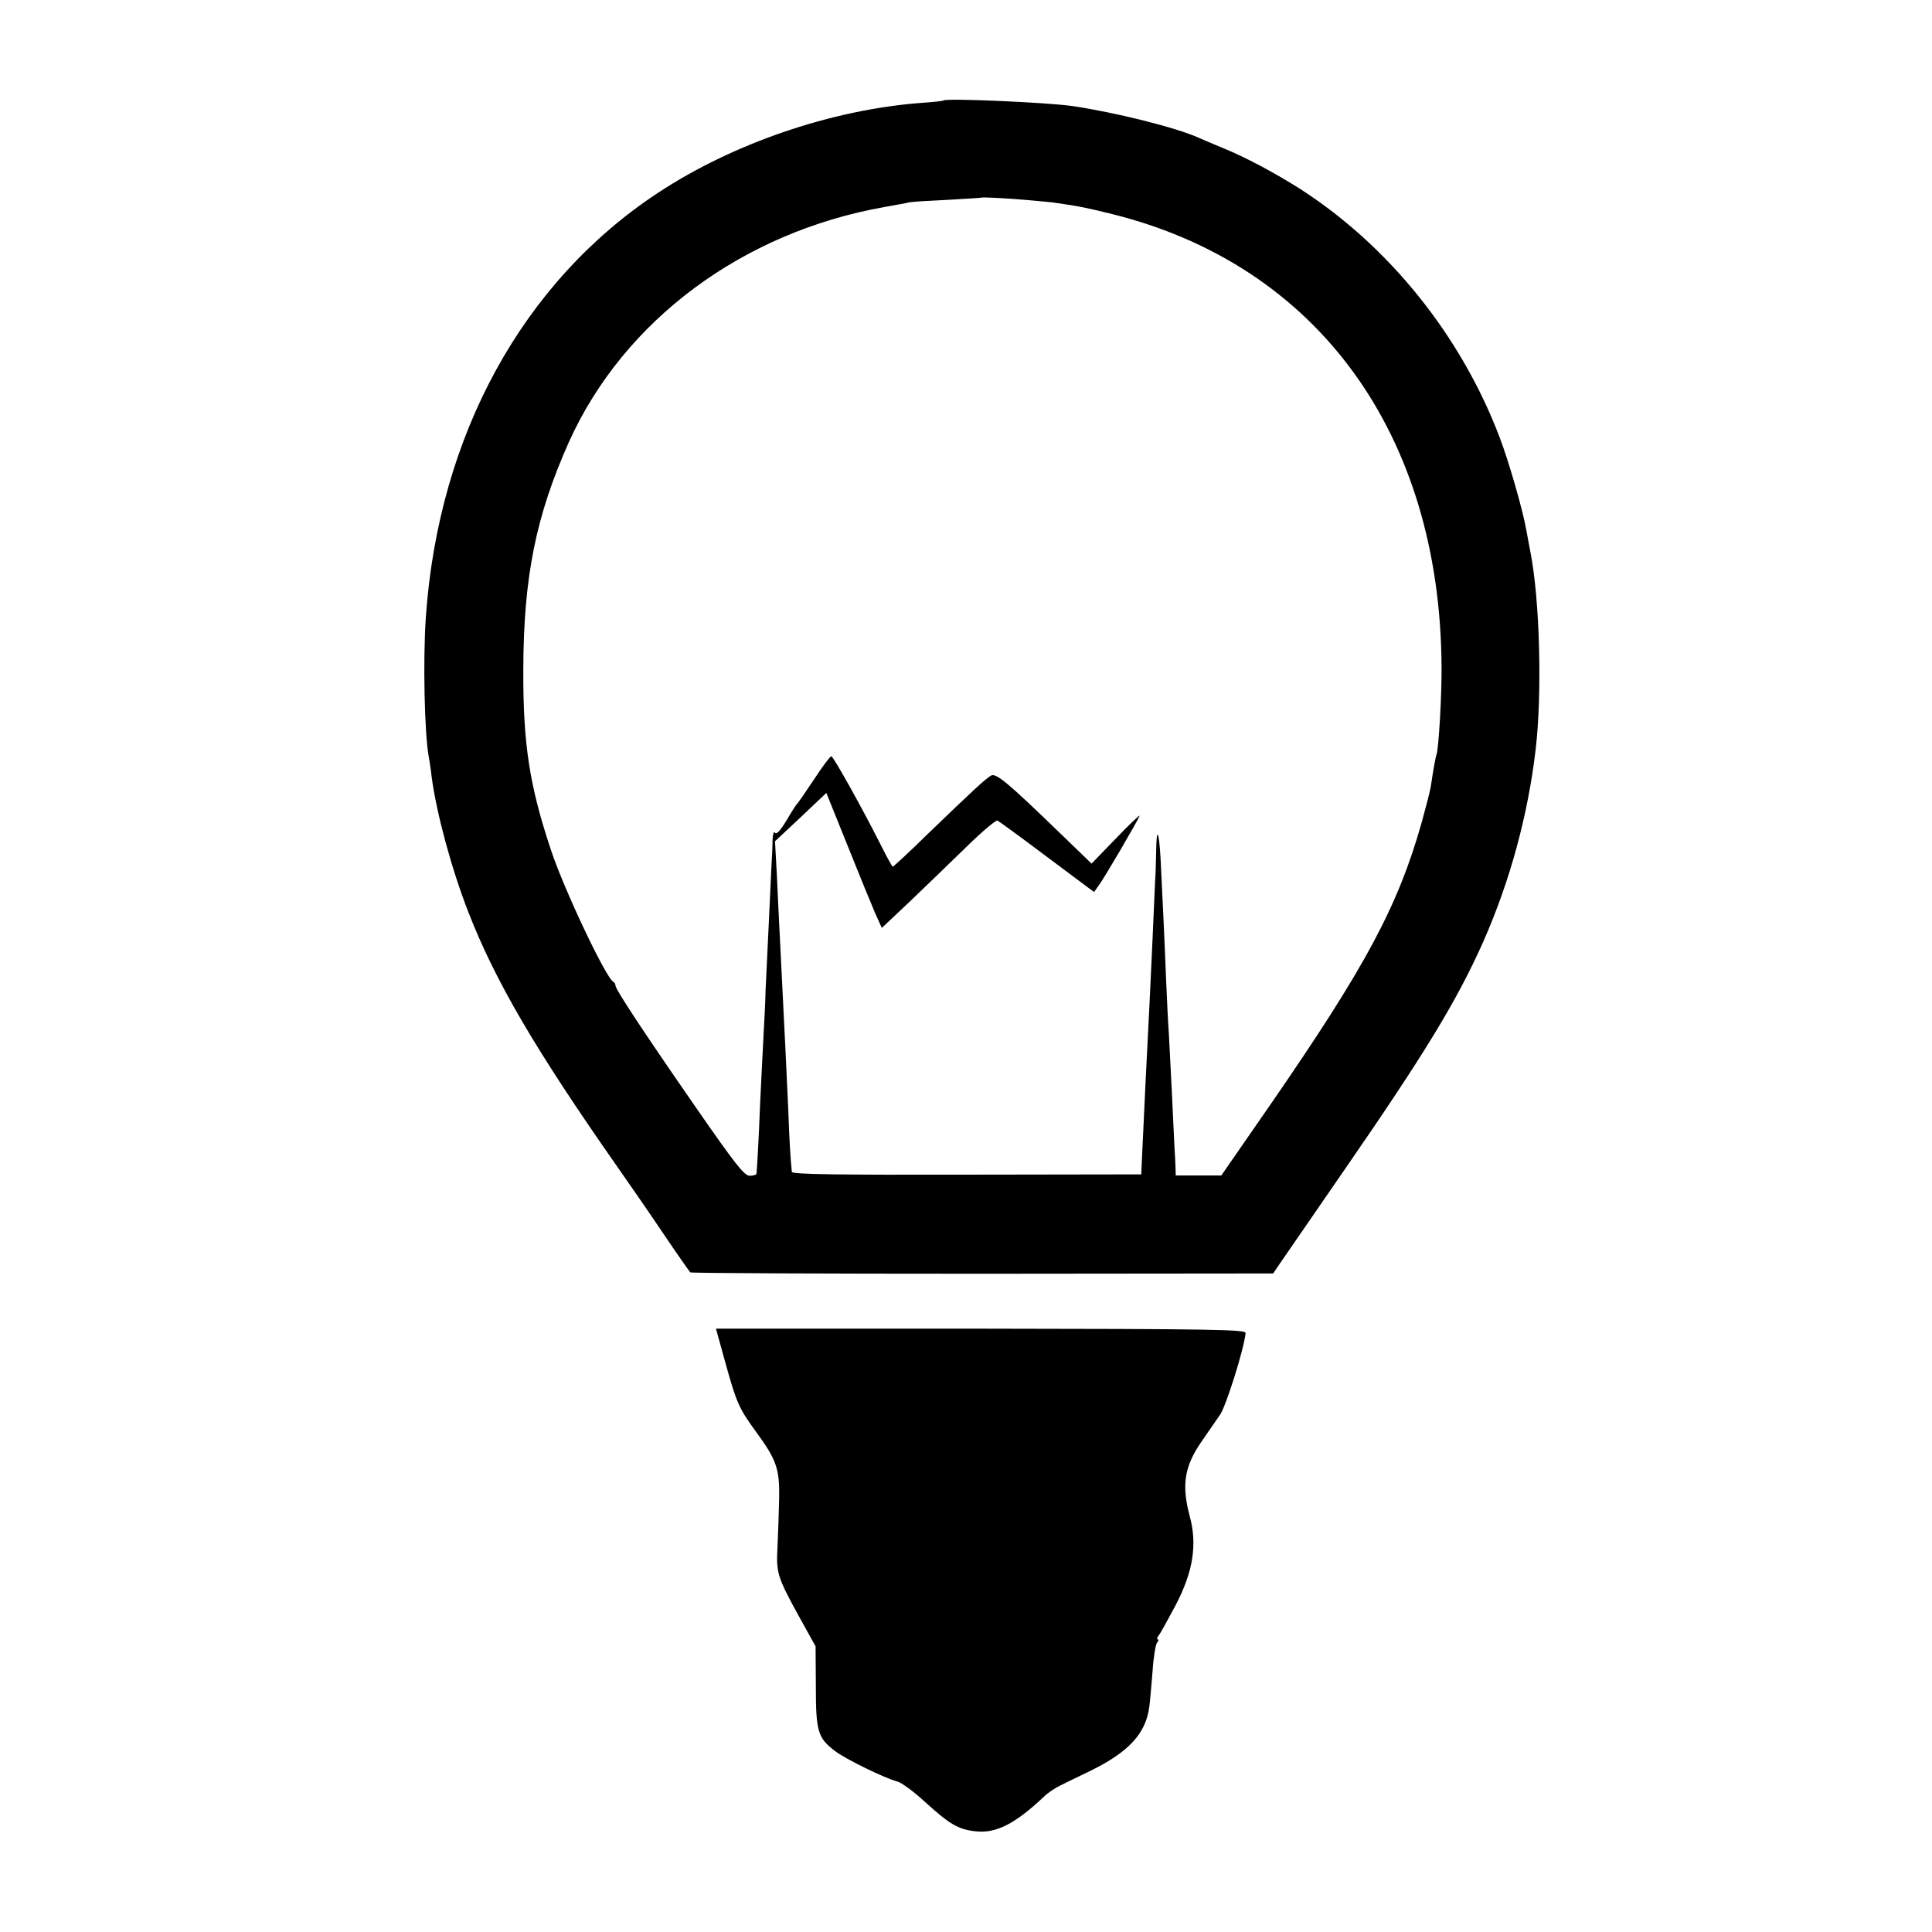
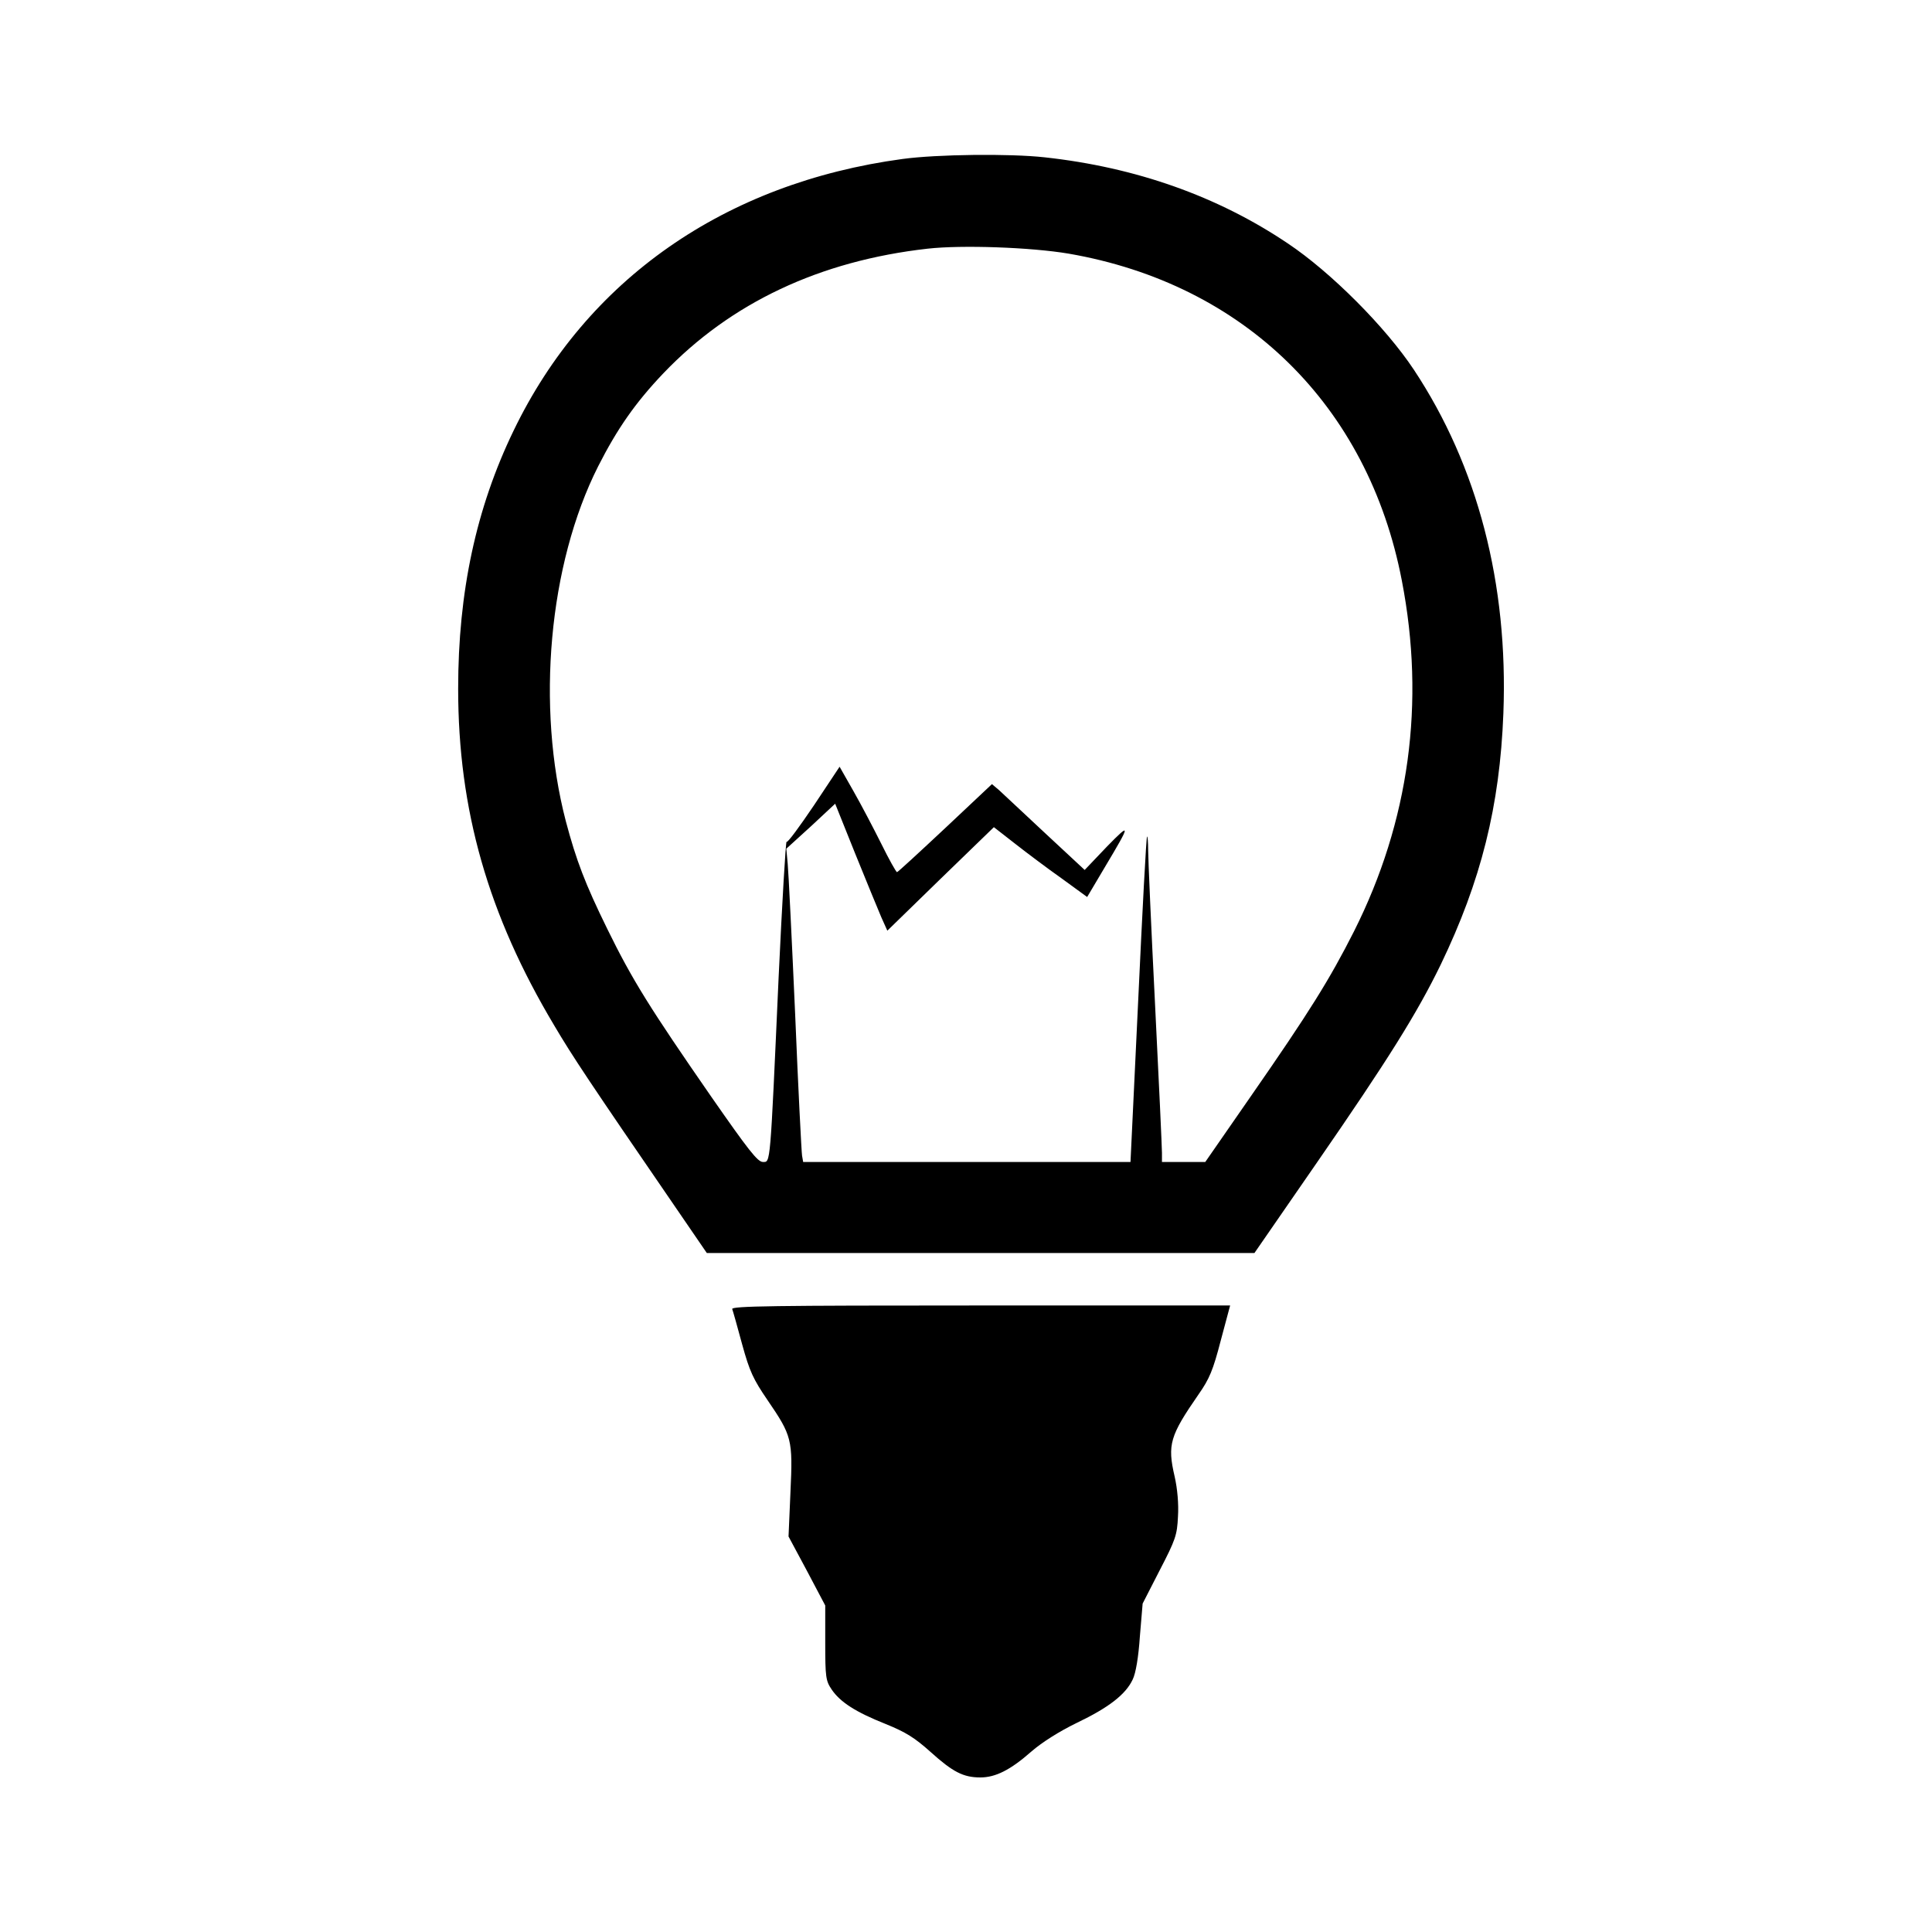
<svg xmlns="http://www.w3.org/2000/svg" version="1.0" width="700pt" height="700pt" viewBox="0 0 700 700" preserveAspectRatio="xMidYMid meet">
  <g transform="translate(0,700) scale(0.1,-0.1)" fill="#000000" stroke="none">
-     <path d="M3418 6636 c-1 -2 -39 -6 -83 -9 -323 -25 -678 -146 -950 -325 -491 -323 -796 -879 -842 -1537 -11 -157 -5 -428 11 -510 2 -11 7 -42 10 -70 18 -135 73 -336 133 -490 98 -251 242 -497 538 -920 46 -66 124 -178 172 -250 48 -71 91 -132 94 -135 4 -3 481 -5 1060 -5 l1052 1 16 24 c9 13 120 174 246 357 286 414 405 609 500 823 96 218 161 456 189 695 24 204 15 542 -19 715 -3 14 -9 50 -15 80 -13 74 -63 247 -96 334 -139 367 -399 692 -721 900 -91 58 -203 118 -283 150 -36 15 -74 31 -85 36 -80 37 -304 93 -461 116 -93 13 -455 29 -466 20z m307 -361 c44 -4 89 -8 100 -10 85 -12 122 -20 206 -41 742 -185 1187 -795 1192 -1639 1 -100 -10 -294 -18 -318 -4 -11 -12 -56 -21 -117 -2 -14 -17 -72 -33 -130 -86 -304 -203 -522 -548 -1022 l-178 -257 -82 0 -83 0 -1 32 c-1 18 -2 52 -4 77 -1 25 -5 110 -9 190 -4 80 -9 177 -11 215 -3 39 -7 126 -10 195 -5 131 -13 297 -20 439 -6 104 -15 118 -16 25 -1 -38 -2 -87 -4 -109 -1 -22 -5 -114 -9 -205 -4 -91 -9 -196 -11 -235 -5 -89 -24 -479 -29 -595 l-1 -25 -632 -1 c-467 -1 -633 1 -634 10 -5 52 -8 91 -13 226 -4 85 -9 191 -11 235 -2 44 -7 134 -10 200 -3 66 -8 156 -10 200 -2 44 -7 138 -10 209 l-7 128 93 87 93 88 77 -191 c42 -105 87 -215 100 -245 l24 -53 104 98 c57 55 149 143 204 197 55 54 105 96 111 94 6 -3 87 -62 180 -132 l170 -127 17 24 c18 23 140 232 148 252 2 6 -36 -30 -85 -81 l-89 -92 -116 112 c-187 181 -230 217 -248 207 -20 -11 -69 -57 -229 -211 -67 -66 -125 -119 -127 -119 -3 0 -23 37 -46 83 -66 131 -170 317 -177 317 -4 0 -32 -37 -62 -83 -30 -45 -57 -84 -60 -87 -4 -3 -22 -31 -40 -62 -23 -38 -37 -53 -42 -45 -4 7 -8 -5 -9 -28 0 -22 -2 -65 -4 -95 -3 -70 -16 -340 -21 -445 -1 -44 -5 -123 -8 -175 -3 -52 -8 -160 -12 -240 -5 -130 -11 -232 -13 -252 -1 -5 -12 -8 -25 -8 -19 0 -53 43 -195 248 -185 267 -291 427 -291 441 0 5 -3 11 -7 13 -26 11 -180 336 -227 479 -78 234 -101 384 -100 654 1 336 46 557 166 825 199 440 629 759 1143 850 39 7 79 14 90 17 11 2 74 6 140 9 66 4 121 7 122 8 3 2 90 -2 168 -9z" />
-     <path d="M2630 2056 c39 -140 48 -160 111 -246 73 -100 84 -133 82 -240 -1 -52 -4 -131 -6 -174 -5 -95 -1 -109 77 -251 l61 -110 1 -145 c0 -163 7 -187 69 -234 39 -30 183 -100 227 -111 15 -4 61 -38 102 -76 87 -79 118 -97 179 -104 74 -9 143 25 249 125 14 14 41 32 60 41 18 9 67 33 109 53 138 68 200 134 213 231 3 22 8 81 12 130 3 50 11 96 16 103 6 6 7 12 3 12 -4 0 -3 6 2 13 6 6 33 56 62 110 64 122 80 221 51 326 -29 110 -19 177 42 266 23 33 54 78 69 100 22 33 86 236 92 295 2 13 -111 15 -958 16 l-961 0 36 -130z" />
+     <path d="M3270 6424 c-644 -87 -1145 -437 -1409 -984 -136 -281 -201 -585 -201 -935 0 -439 108 -819 349 -1222 65 -110 124 -199 439 -658 l113 -165 992 0 992 0 228 330 c255 369 361 538 447 715 146 303 214 574 227 910 18 470 -93 896 -324 1245 -102 154 -301 354 -457 458 -254 171 -551 276 -881 312 -126 14 -390 11 -515 -6z m602 -343 c636 -110 1085 -550 1207 -1184 86 -443 27 -873 -173 -1271 -88 -174 -162 -293 -374 -598 l-165 -238 -78 0 -79 0 0 33 c0 17 -11 259 -25 537 -14 278 -25 529 -25 559 0 30 -2 52 -4 50 -3 -3 -17 -269 -32 -592 l-28 -587 -593 0 -593 0 -4 23 c-2 12 -14 243 -25 512 -12 270 -24 515 -27 545 l-5 55 89 81 88 82 73 -182 c40 -99 83 -203 94 -229 l22 -49 193 188 193 187 77 -60 c42 -33 118 -90 169 -126 l92 -67 64 108 c95 159 95 164 7 74 l-80 -84 -143 133 c-78 73 -153 143 -167 156 l-26 22 -169 -159 c-94 -88 -172 -160 -175 -160 -3 0 -29 46 -57 103 -28 56 -73 142 -101 191 l-50 88 -93 -140 c-52 -77 -96 -137 -99 -132 -3 5 -16 -216 -29 -493 -31 -690 -29 -667 -57 -667 -19 0 -53 44 -186 235 -223 322 -287 424 -378 610 -80 163 -112 247 -150 390 -108 415 -62 930 117 1285 69 136 135 231 237 338 244 255 566 407 957 451 124 14 375 5 511 -18z" />
+     <path d="M2653 2257 c3 -8 19 -65 36 -128 27 -98 40 -126 92 -202 88 -129 92 -142 83 -333 l-7 -161 67 -125 66 -125 0 -135 c0 -124 2 -138 23 -169 31 -46 87 -82 195 -125 74 -30 106 -50 164 -102 80 -72 118 -92 180 -92 55 0 109 27 185 94 38 33 101 73 165 104 115 55 177 103 202 157 11 22 21 81 26 156 l10 119 62 121 c57 110 63 127 66 194 3 45 -2 101 -12 145 -27 116 -17 148 86 297 40 57 53 88 81 196 l34 127 -905 0 c-751 0 -903 -2 -899 -13z" />
  </g>
</svg>
